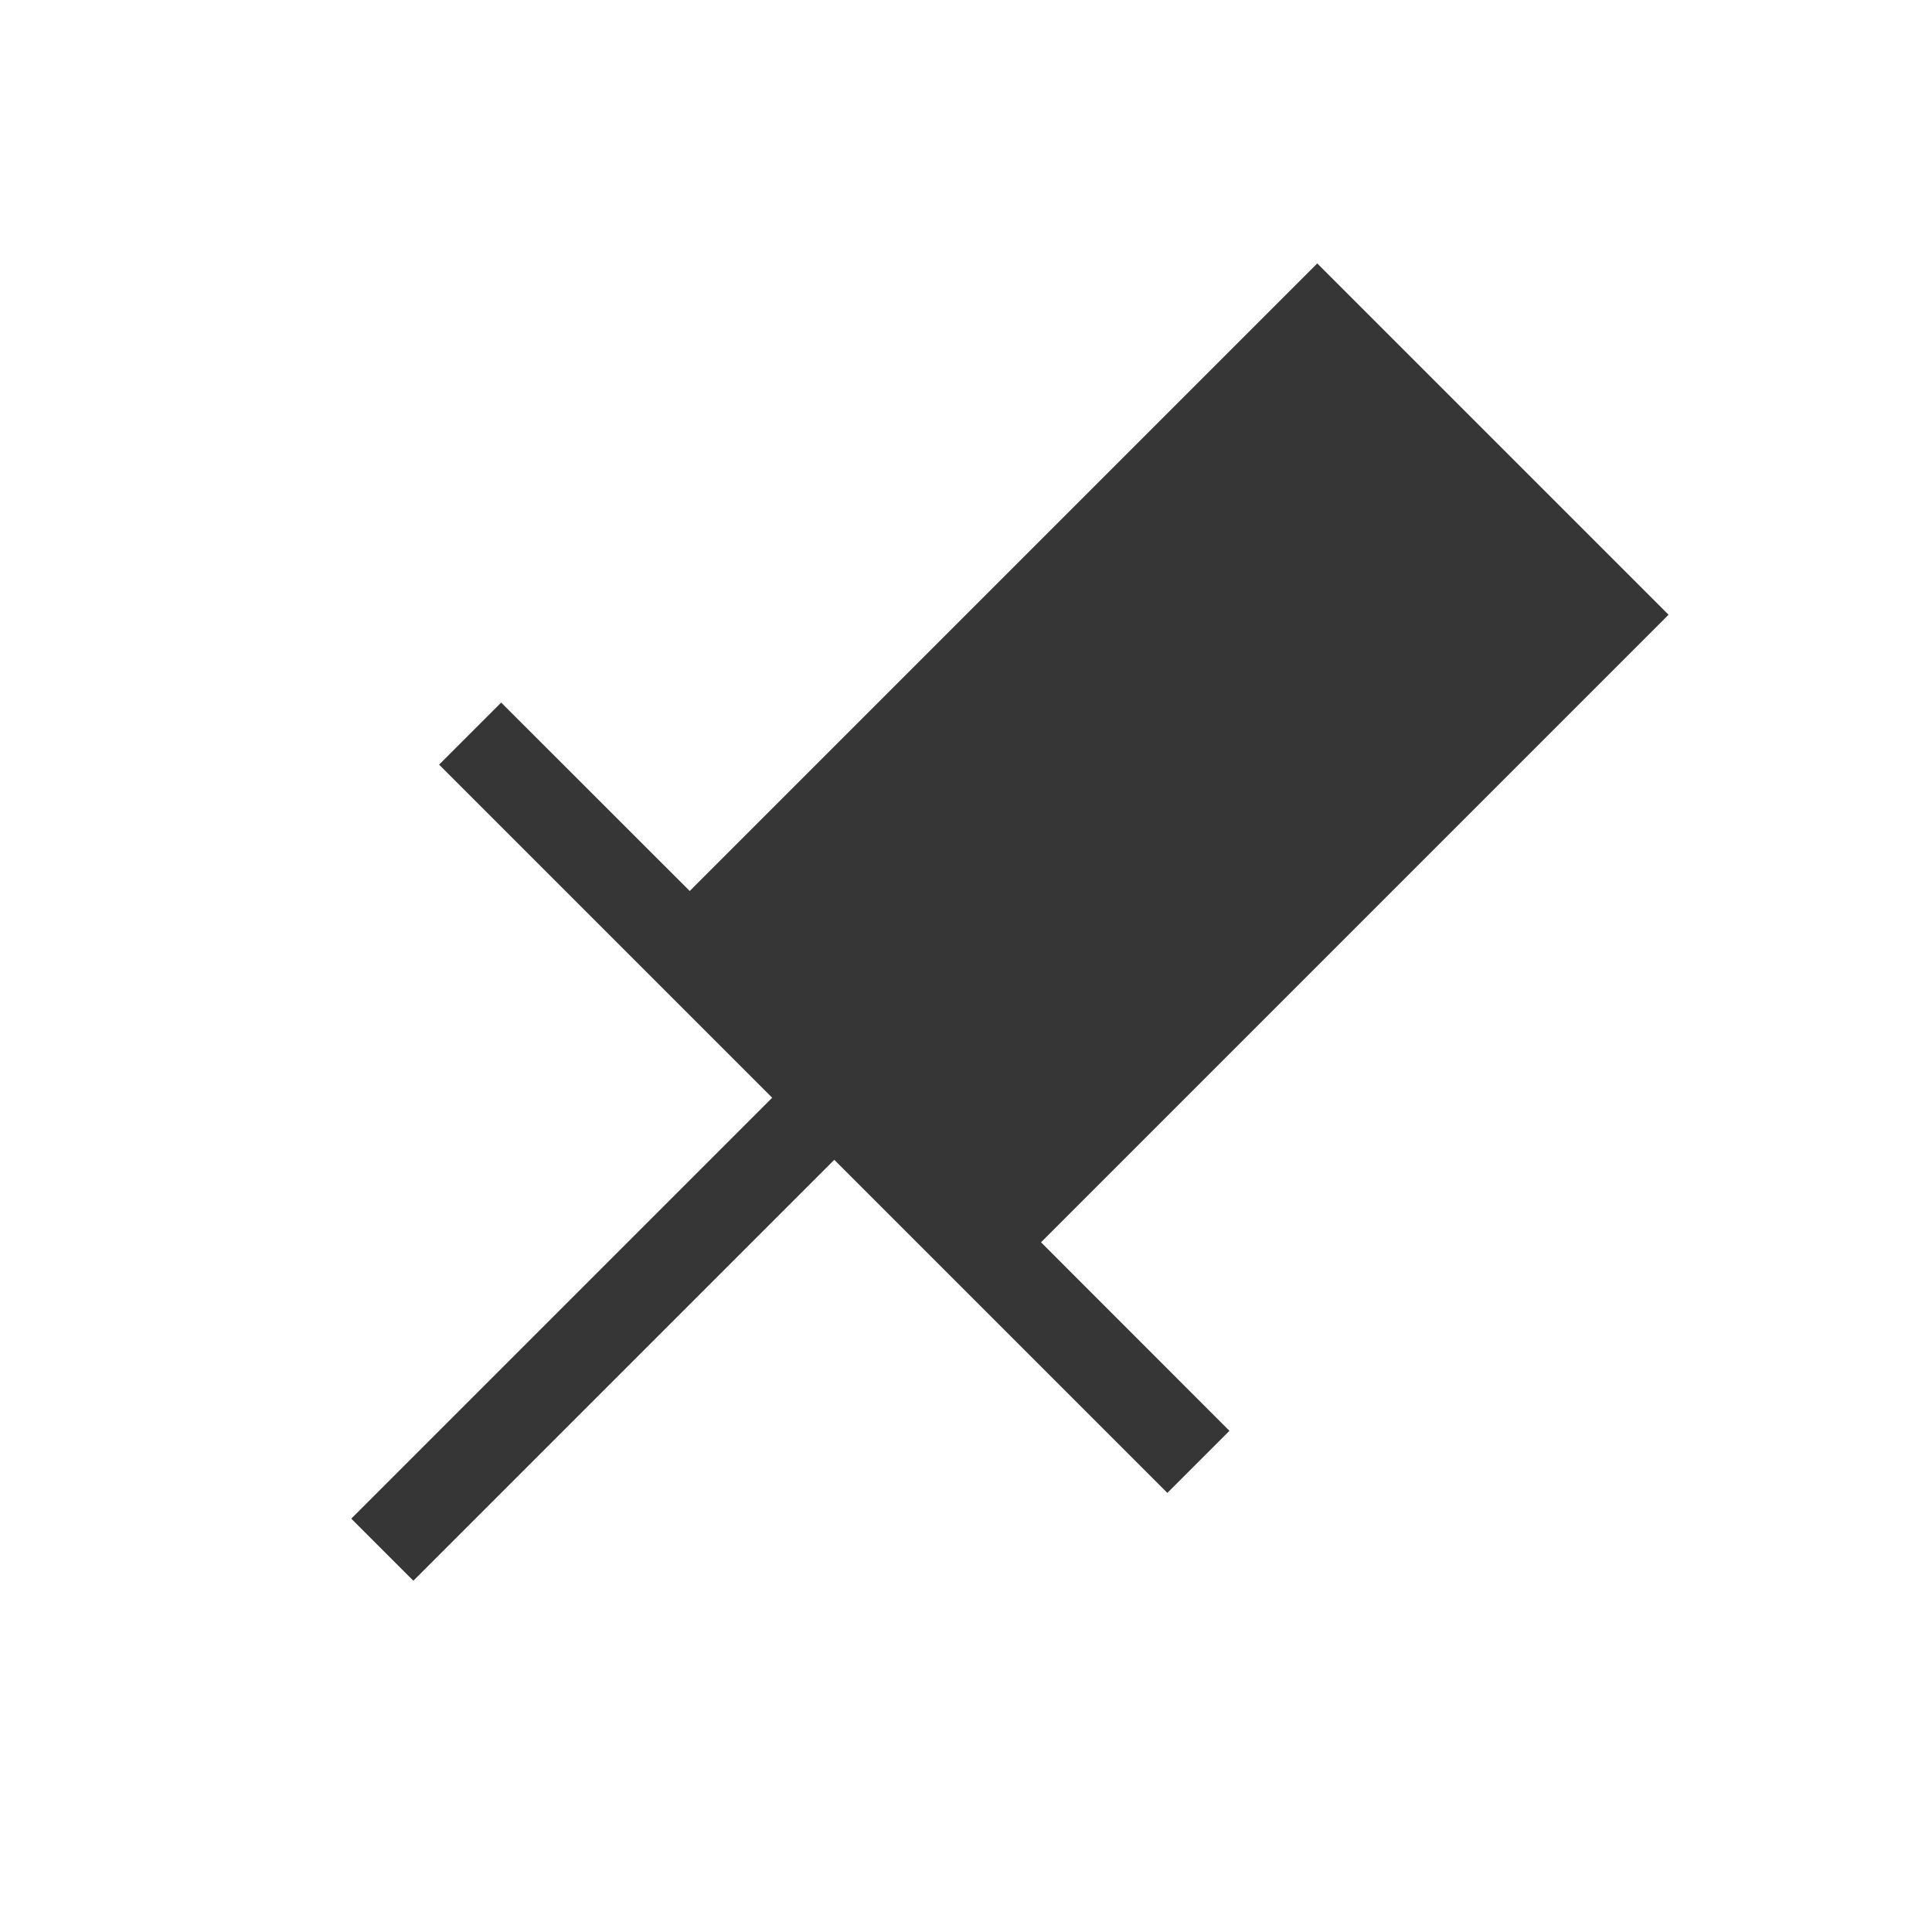
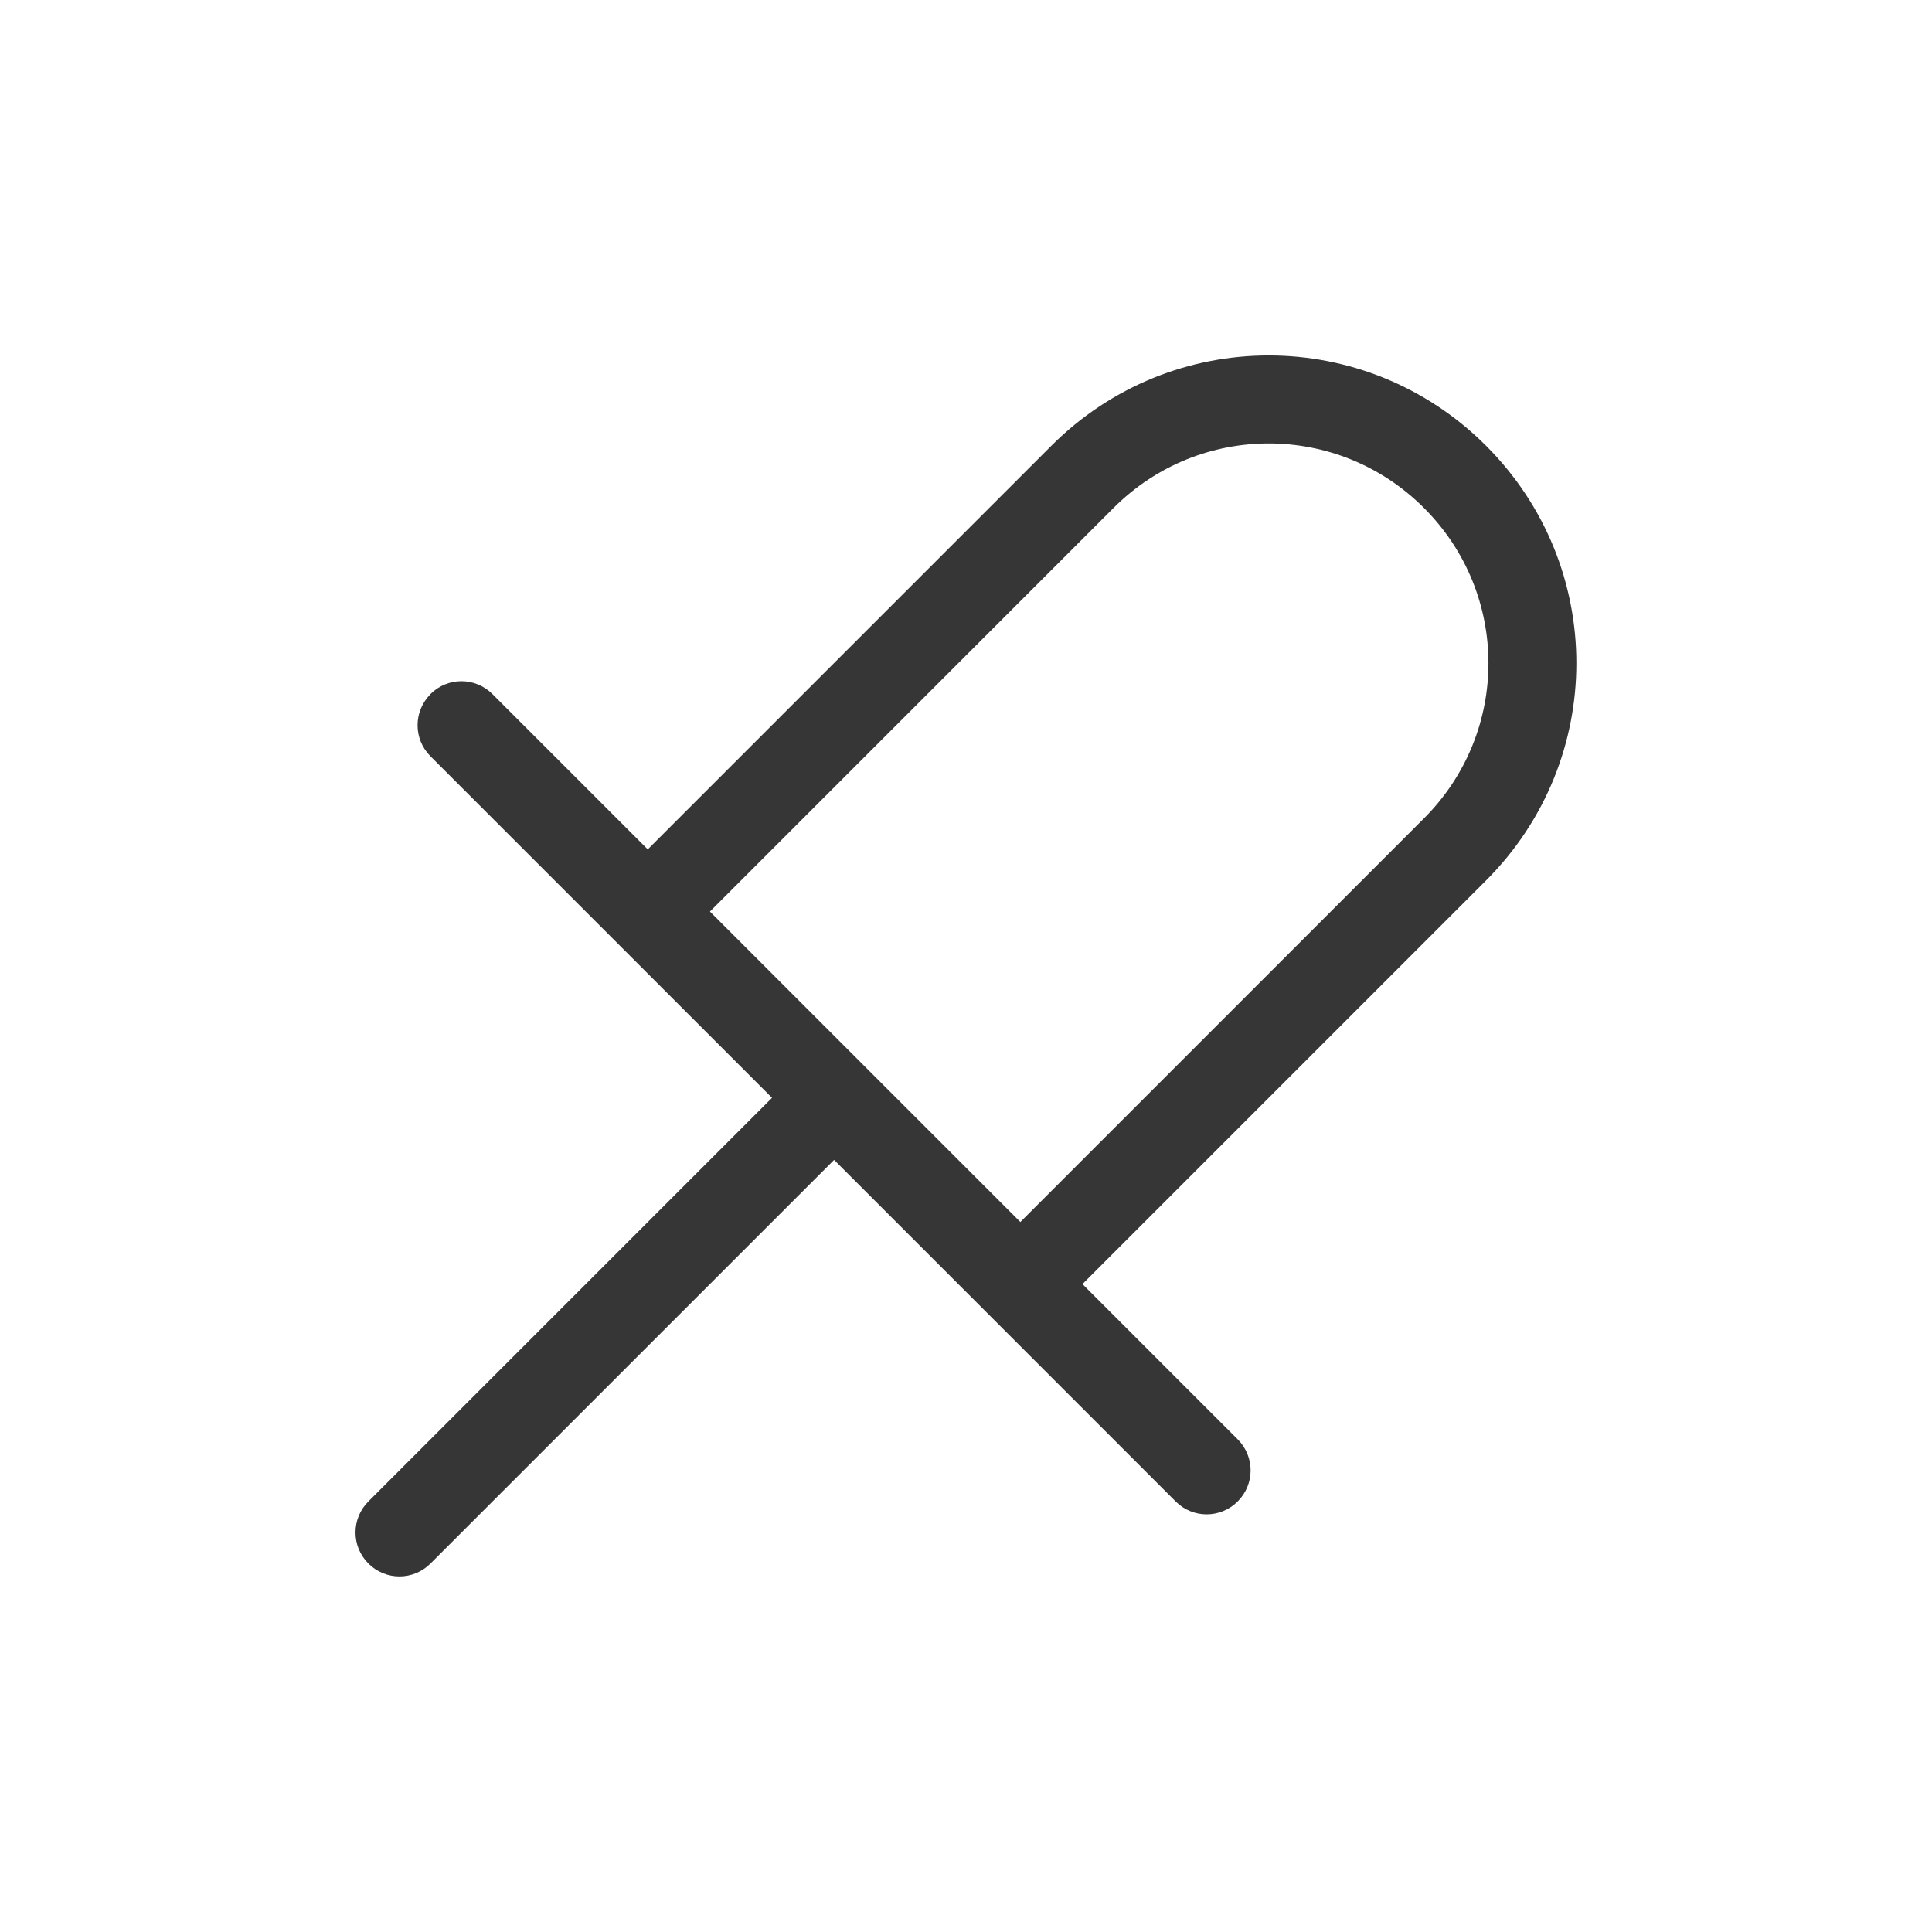
- <svg xmlns="http://www.w3.org/2000/svg" viewBox="0 0 22 22">
-   <style type="text/css" id="current-color-scheme">
-         .ColorScheme-Text {
+ <svg xmlns="http://www.w3.org/2000/svg" version="1.1" viewBox="0 0 22 22">
+   <style id="current-color-scheme" type="text/css">.ColorScheme-Text {
            color:#363636;
-         }
-     </style>
-   <path d="M15 3l-7.146 7.146L5.707 8 5 8.707 8.793 12.5 4 17.293l.707.707L9.5 13.207 13.293 17l.707-.707-2.146-2.147L19 7z" class="ColorScheme-Text" fill="currentColor" />
+         }</style>
+   <path class="ColorScheme-Text" d="m4.902 7.905c-0.196 0.196-0.196 0.511 0 0.707l3.889 3.889-4.596 4.596c-0.196 0.196-0.196 0.511-1e-7 0.707 0.196 0.196 0.511 0.196 0.707 0l4.596-4.596 3.889 3.889c0.196 0.196 0.511 0.196 0.707-1e-6 0.196-0.196 0.196-0.511 0-0.707l-1.768-1.768 4.596-4.596c1.371-1.371 1.371-3.579 0-4.95-1.371-1.371-3.579-1.371-4.95 2e-7l-4.596 4.596-1.768-1.768c-0.196-0.196-0.511-0.196-0.707 0zm3.182 2.475 4.596-4.596c0.979-0.979 2.556-0.979 3.535 1e-7 0.979 0.979 0.979 2.556 0 3.535l-4.596 4.596z" fill="currentColor" />
</svg>
